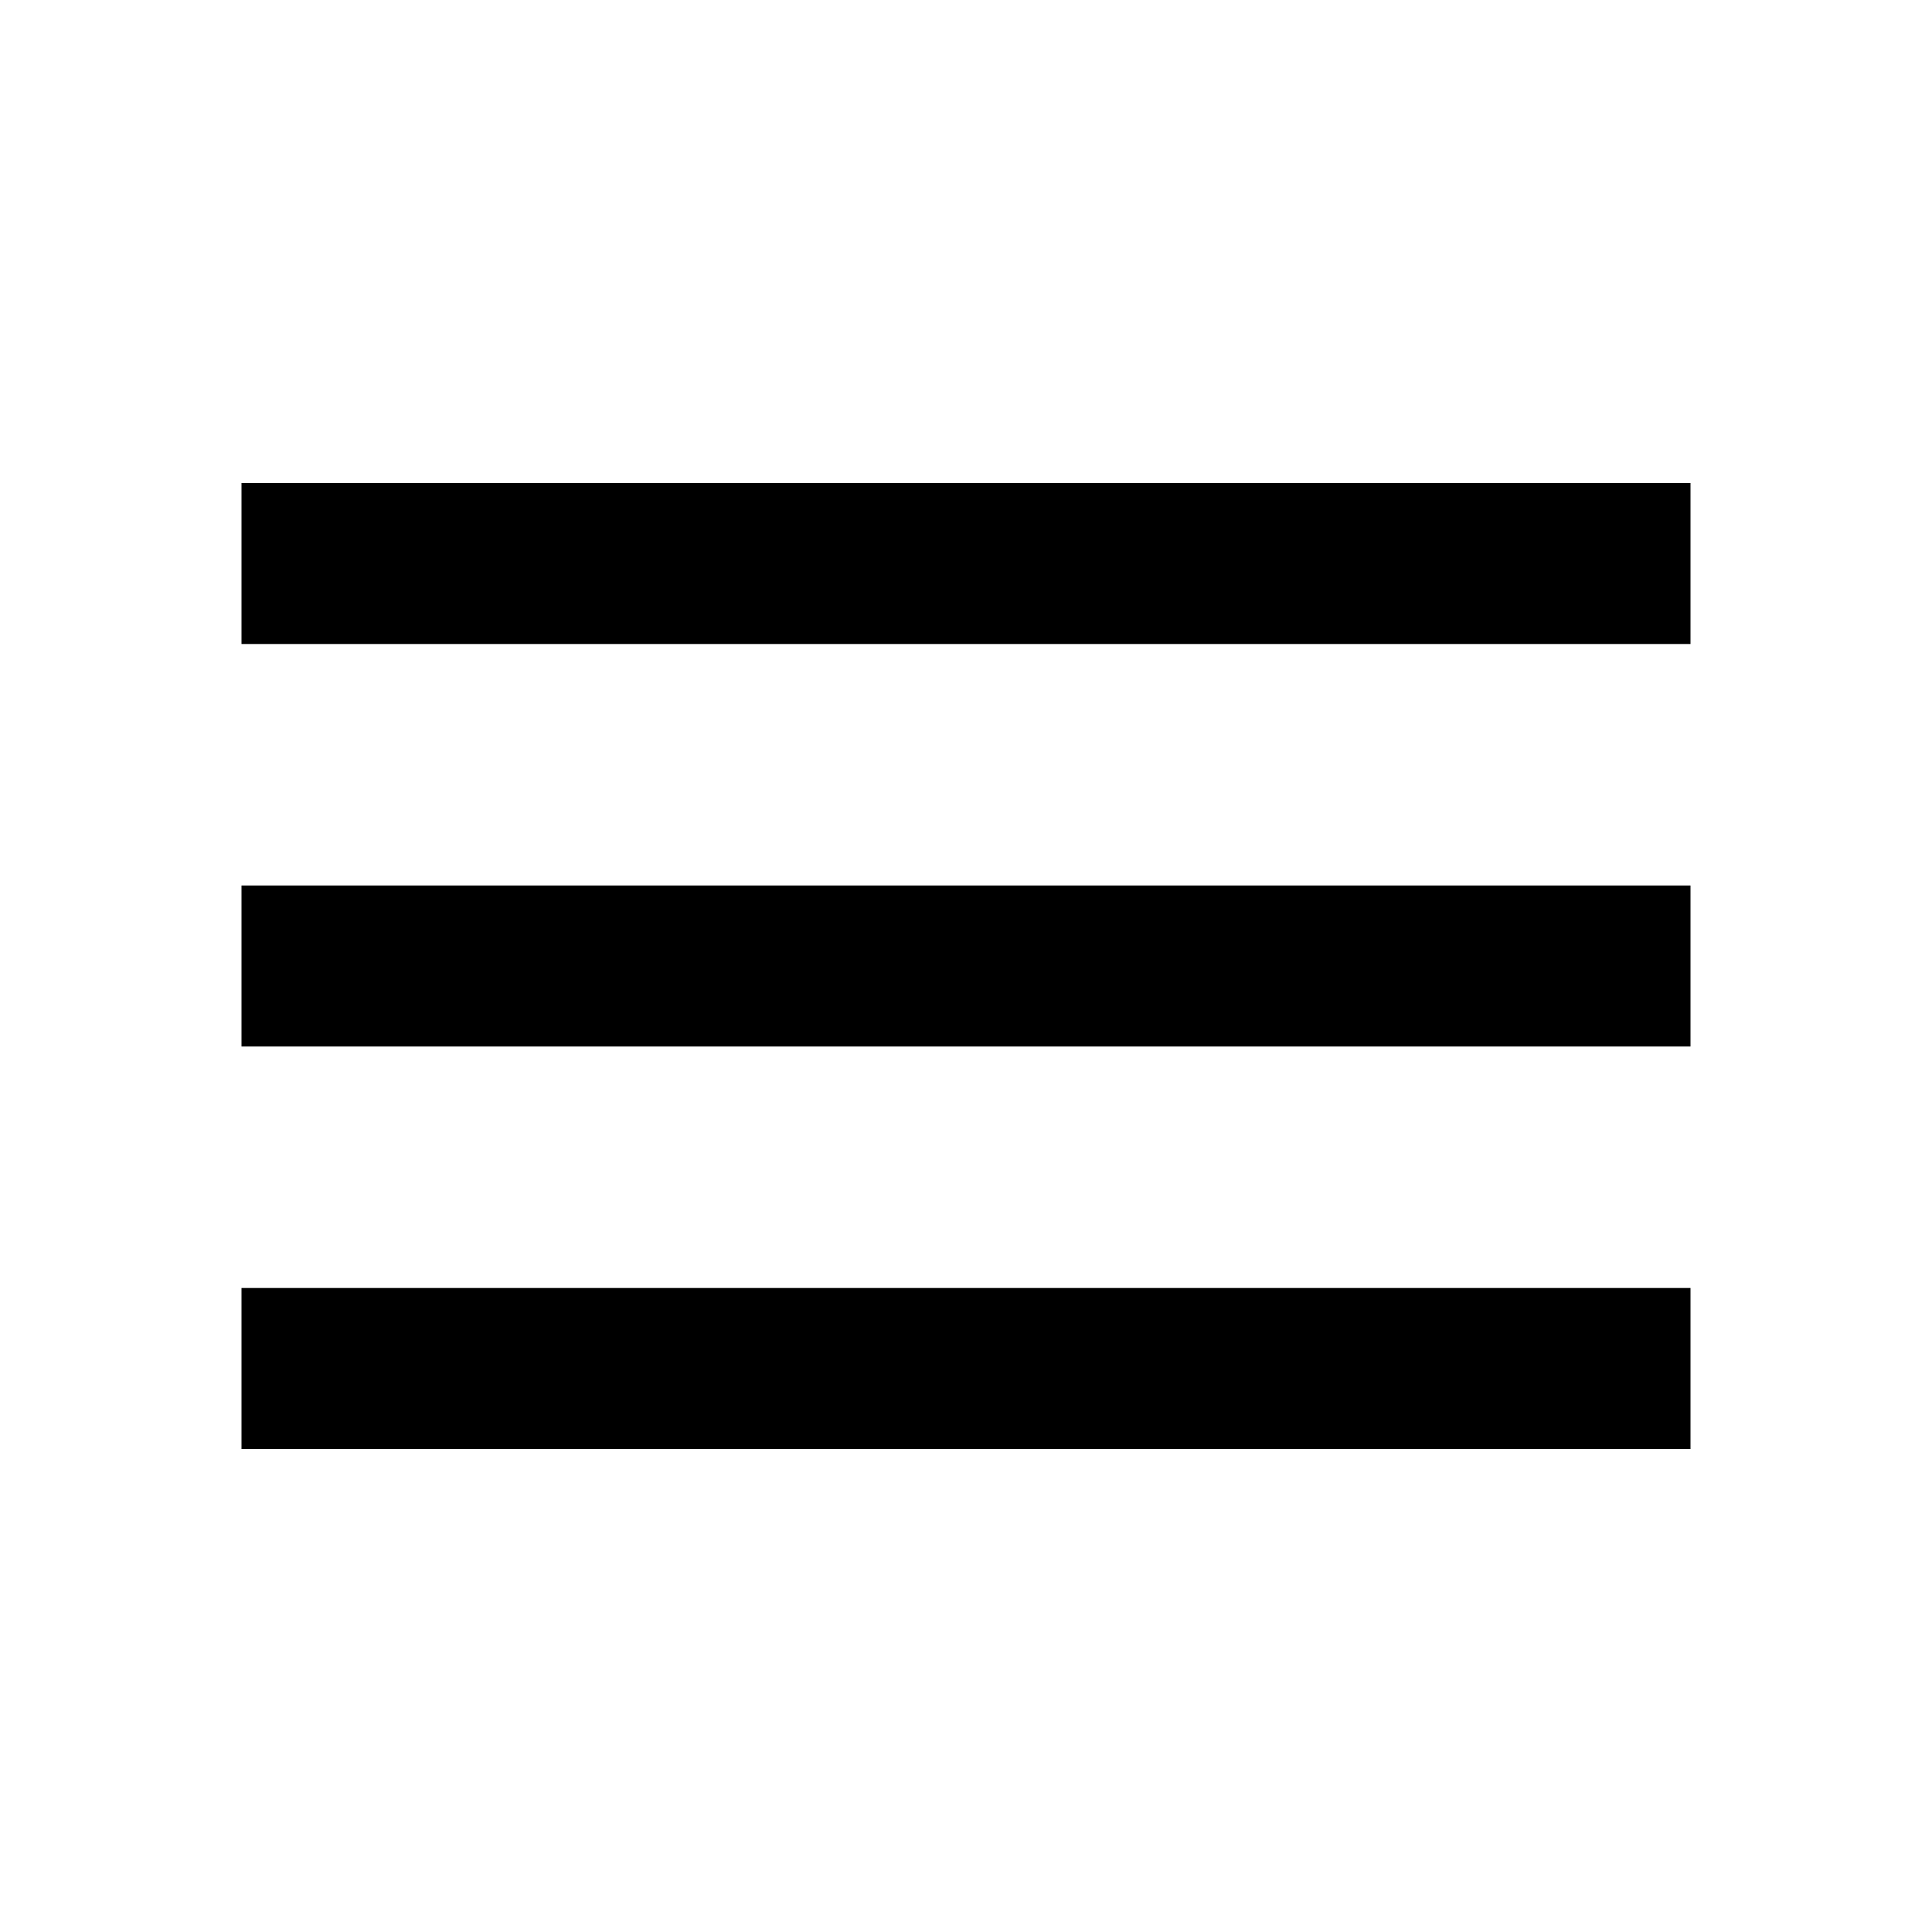
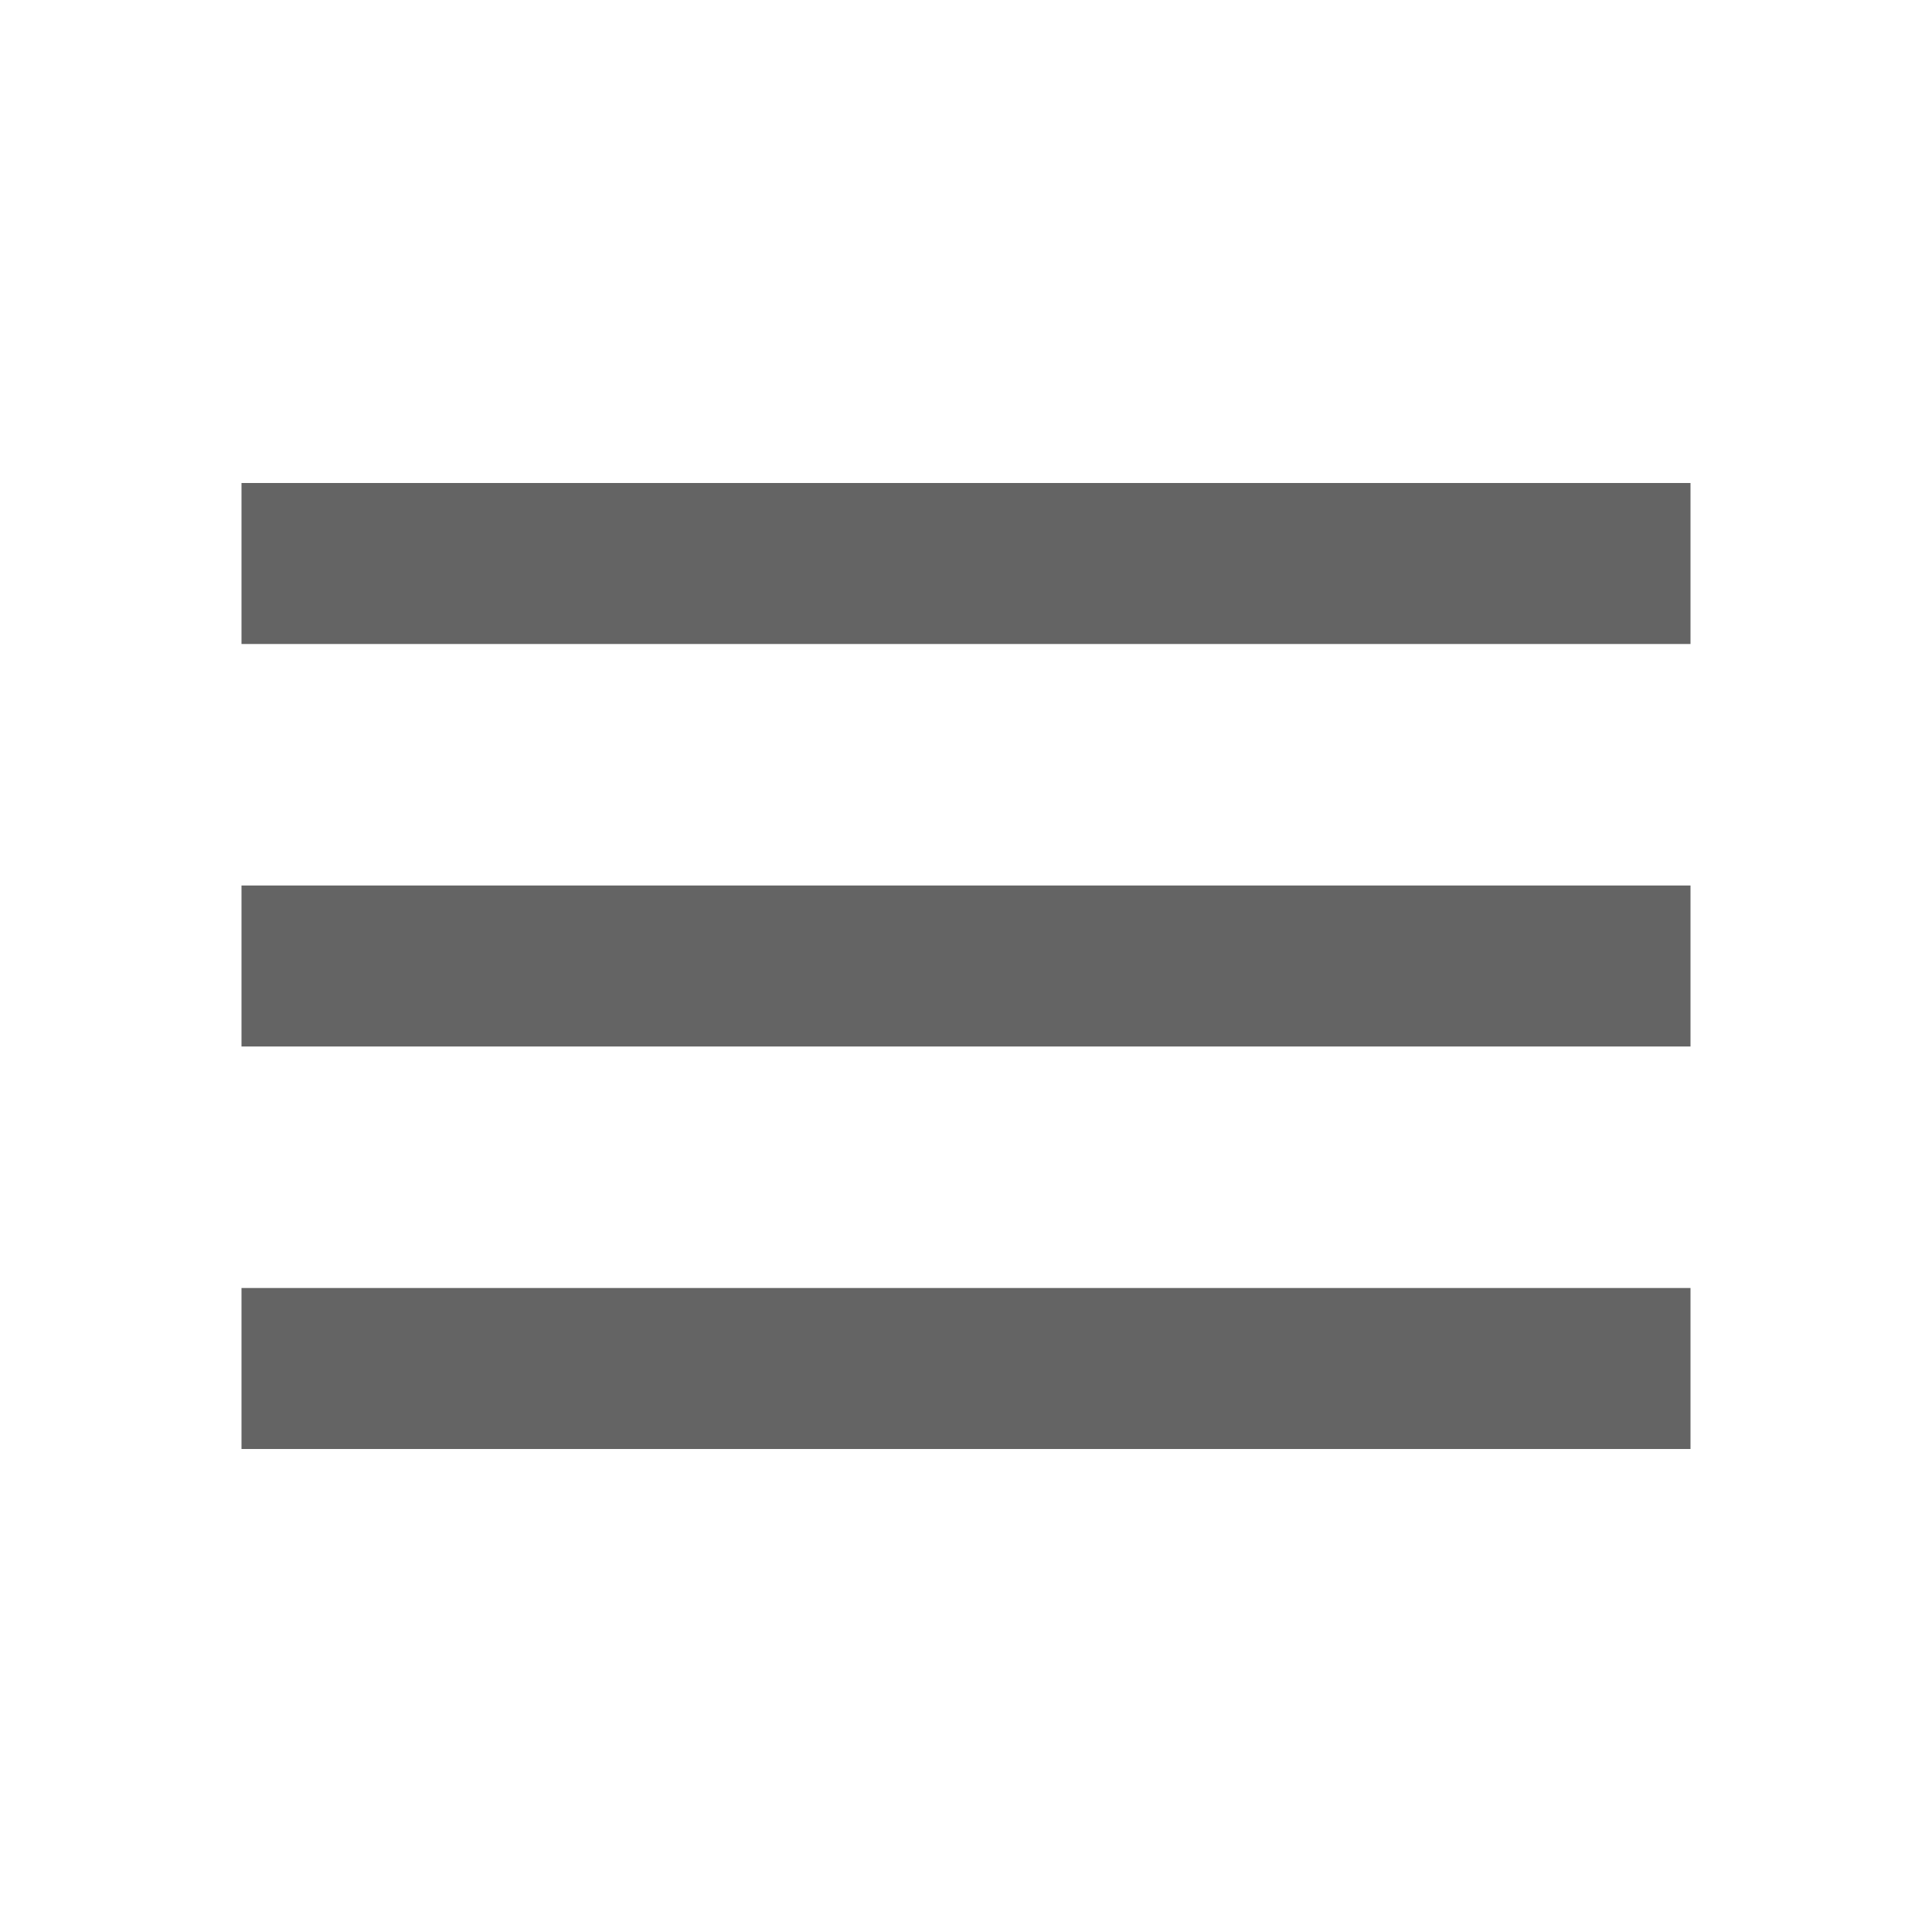
- <svg xmlns="http://www.w3.org/2000/svg" fill="rbg(200,200,200)" width="24" height="24" viewBox="0 0 24 24">
+ <svg xmlns="http://www.w3.org/2000/svg" fill="rgb(100,100,100)" width="24" height="24" viewBox="0 0 24 24">
  <path d="M0 0h24v24H0z" fill="none" />
  <path d="M3 18h18v-2H3v2zm0-5h18v-2H3v2zm0-7v2h18V6H3z" />
</svg>
